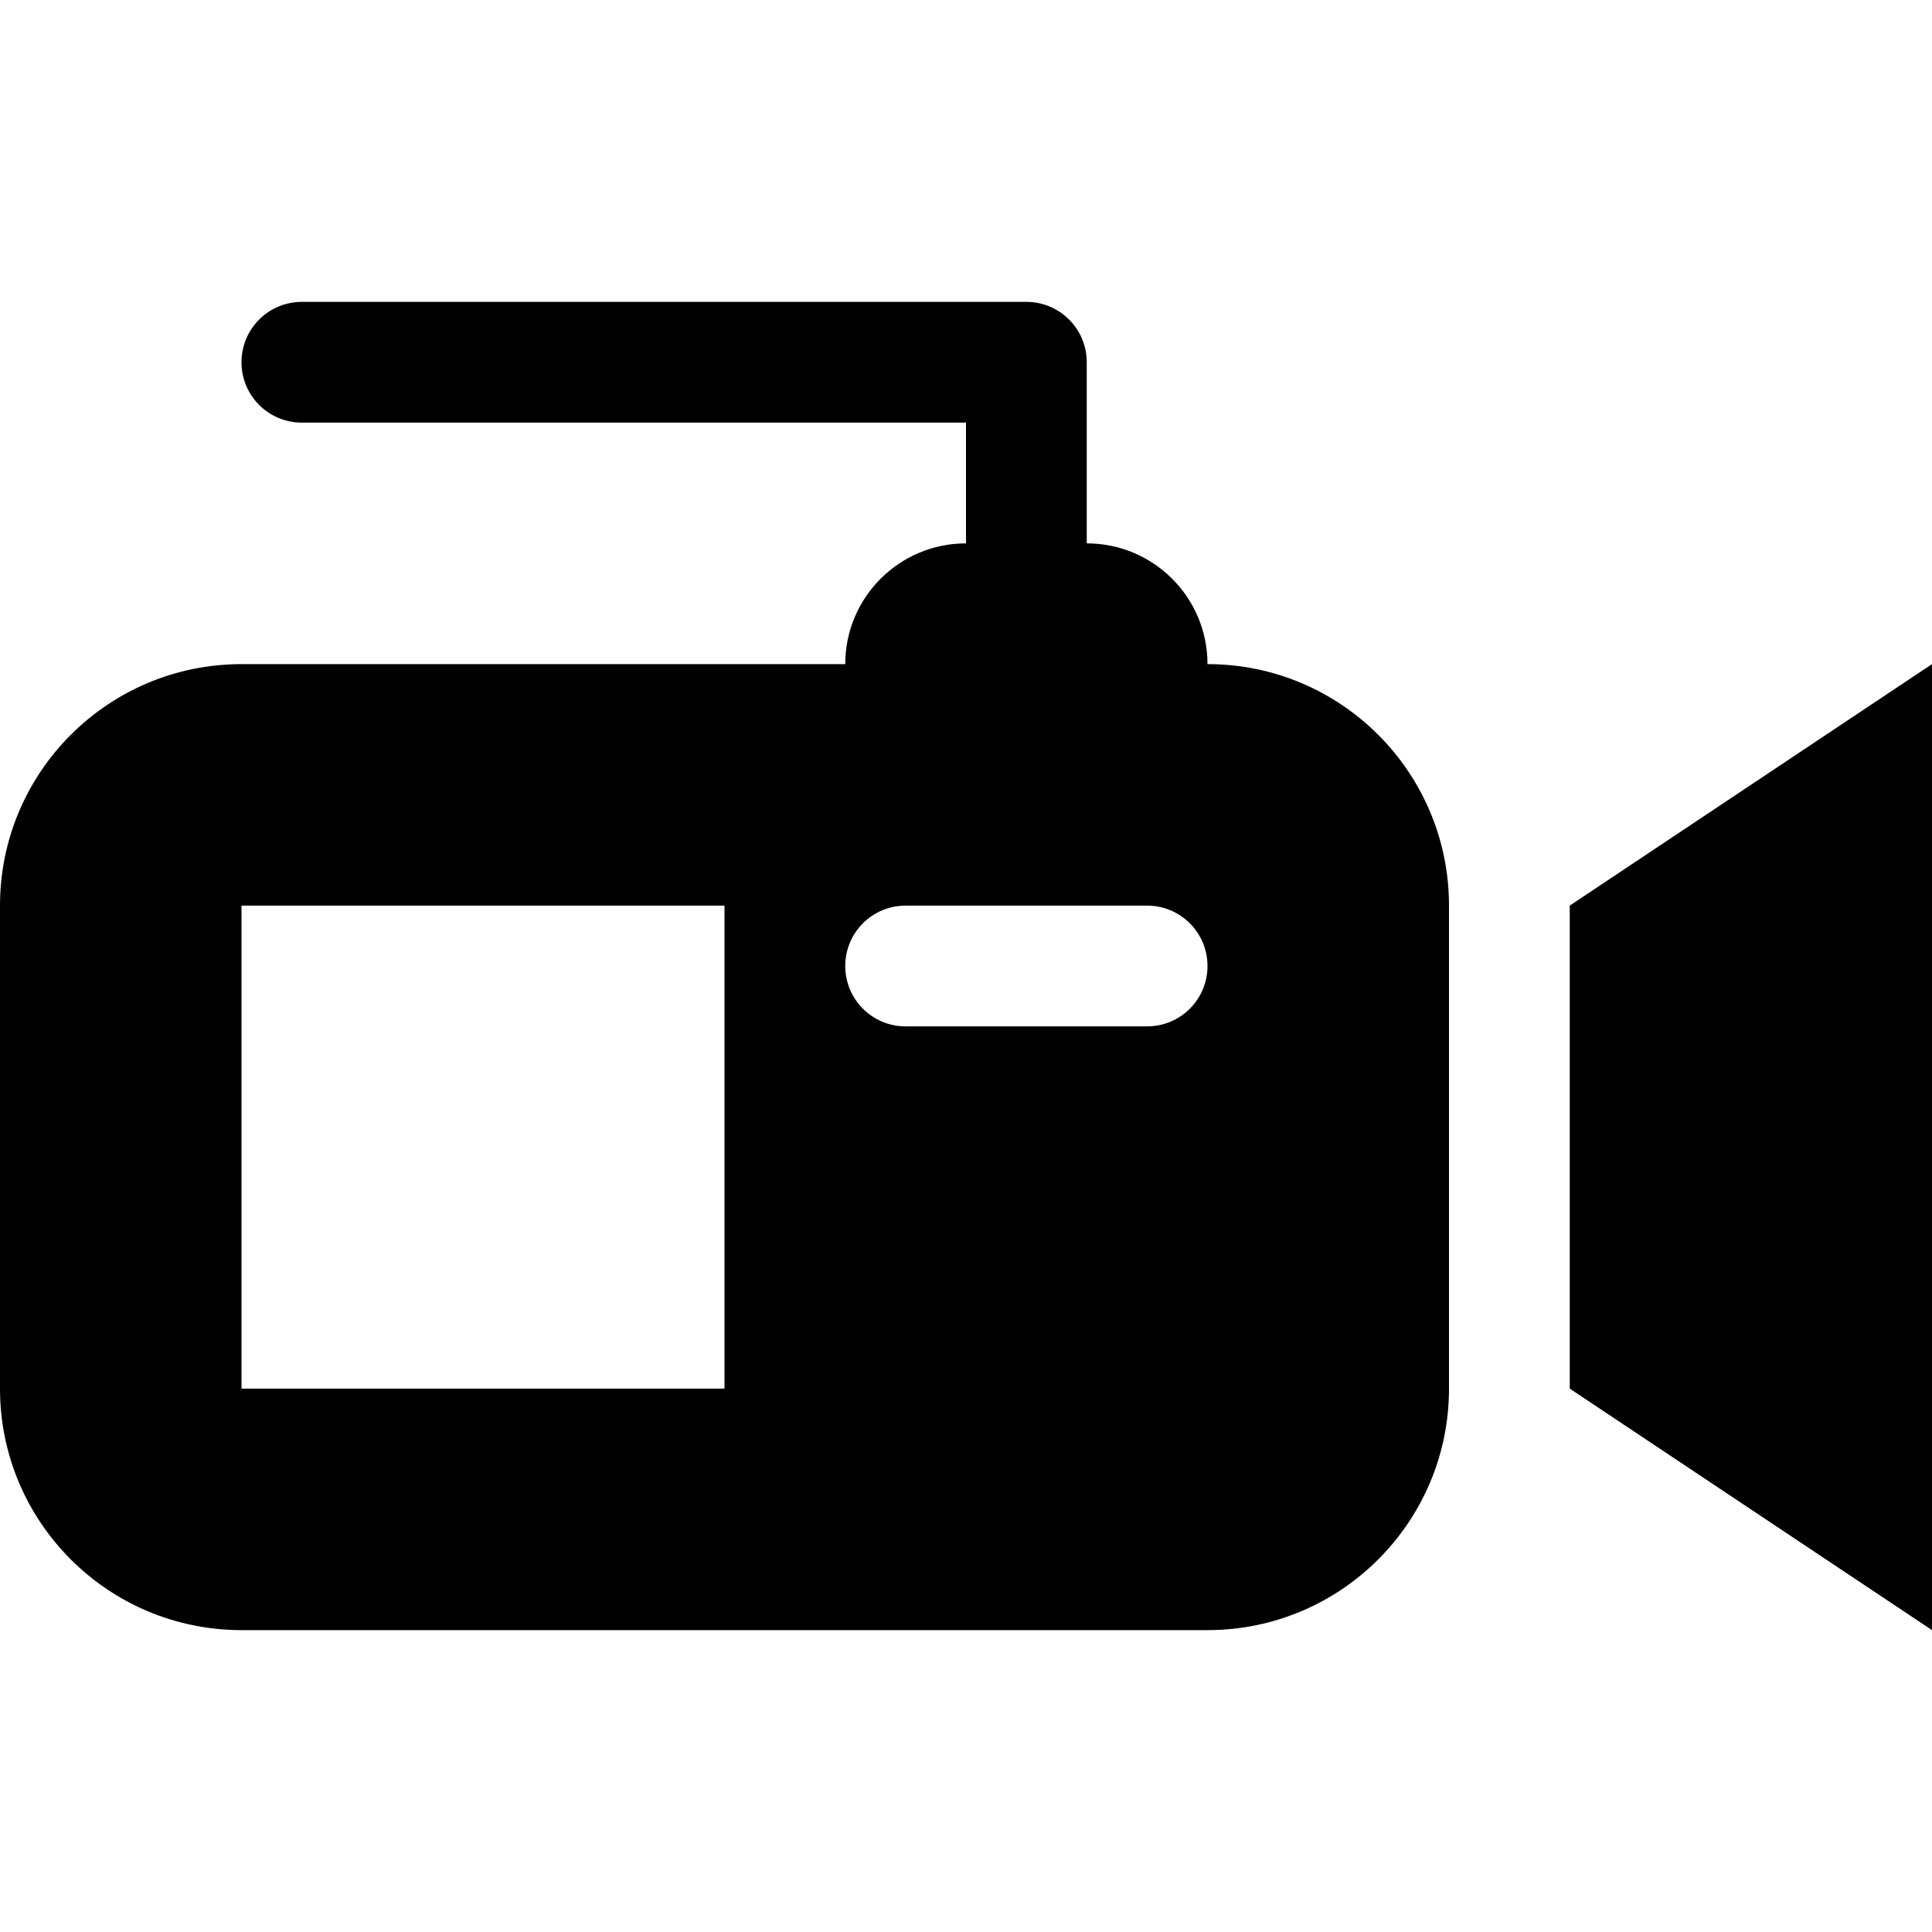
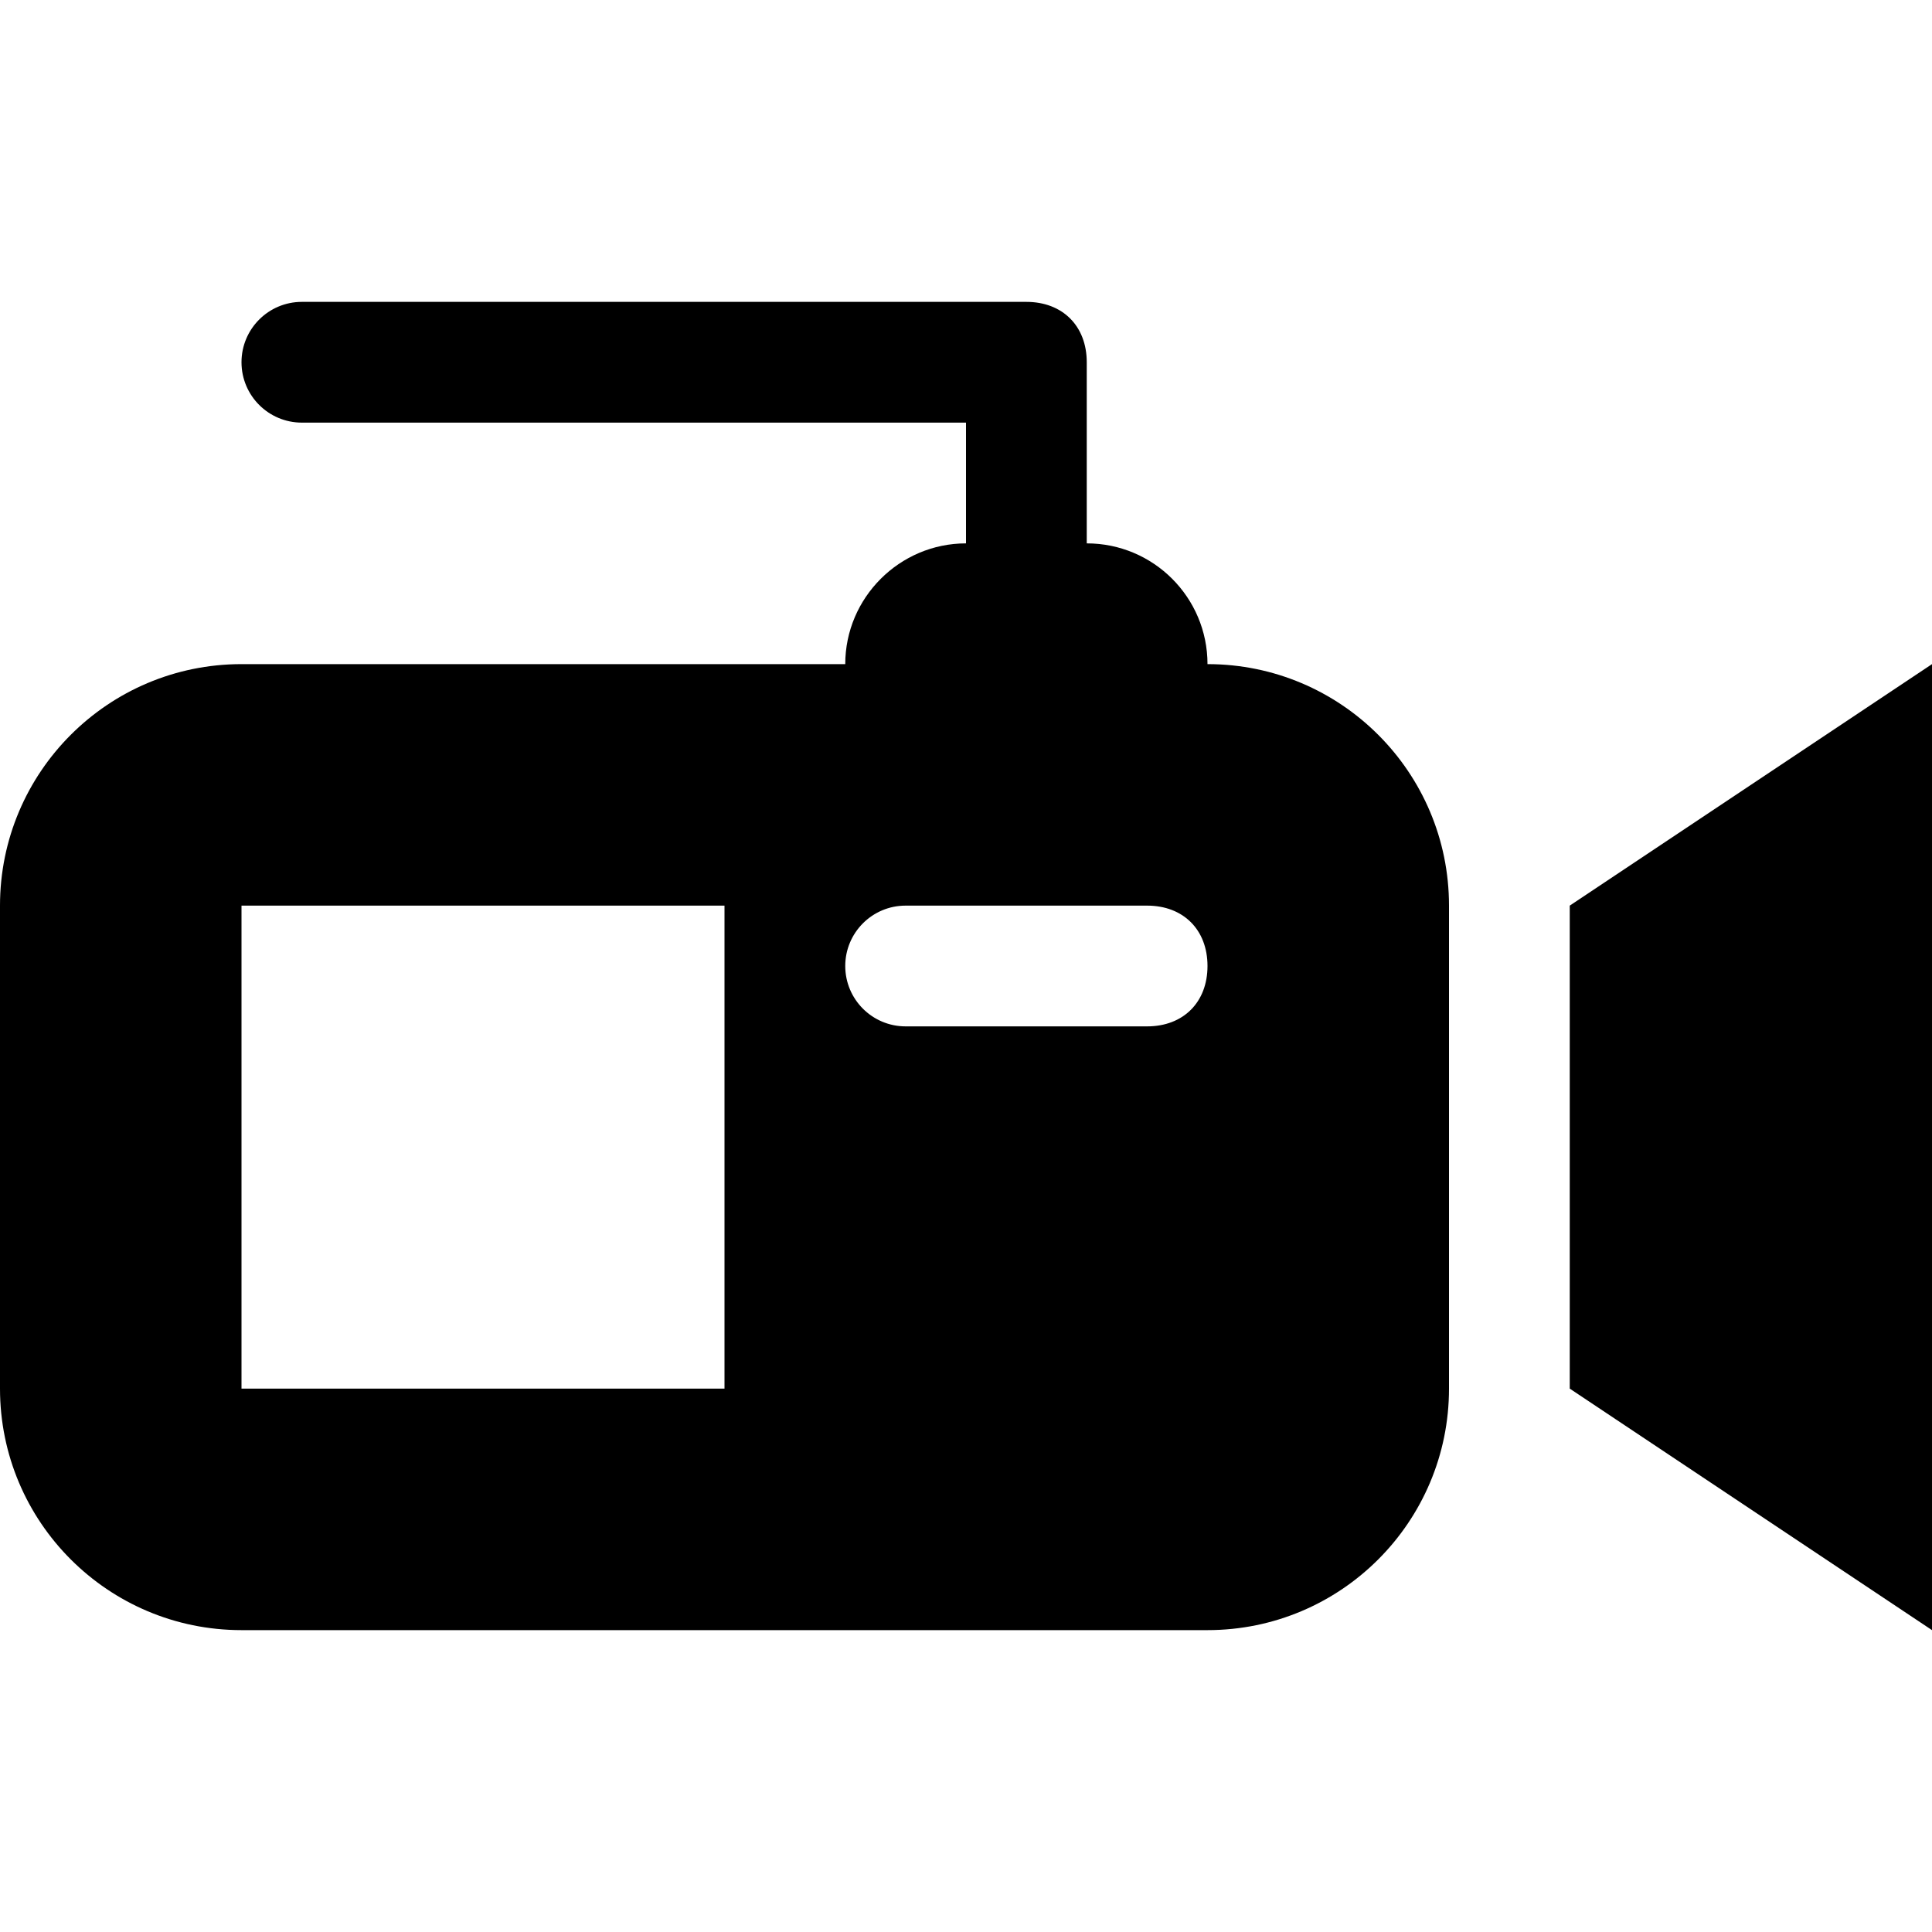
- <svg xmlns="http://www.w3.org/2000/svg" version="1.1" id="Layer_1" x="0px" y="0px" width="32px" height="32px" viewBox="0 0 32 32" enable-background="new 0 0 32 32" xml:space="preserve">
-   <g transform="translate(0 192)">
-     <path d="M26-177l6-4v16l-6-4V-177z M24-177v8c0,2.209-1.791,4-4,4H4c-2.209,0-4-1.791-4-4v-8c0-2.209,1.791-4,4-4h10 c0-1.105,0.895-2,2-2v-2H5c-0.553,0-1-0.447-1-1s0.447-1,1-1h12c0.553,0,1,0.447,1,1v3c1.105,0,2,0.895,2,2 C22.209-181,24-179.209,24-177z M12-177H4v8h8V-177z M20-176c0-0.553-0.447-1-1-1h-4c-0.553,0-1,0.447-1,1s0.447,1,1,1h4 C19.553-175,20-175.447,20-176z" />
-   </g>
+ <svg xmlns="http://www.w3.org/2000/svg" width="32" height="32">
+   <path d="M26 15l6-4v16l-6-4v-8zm-2 0v8a4 4 0 01-4 4H4a4 4 0 01-4-4v-8a4 4 0 014-4h10c0-1.1.9-2 2-2V7H5a1 1 0 110-2h12c.6 0 1 .4 1 1v3a2 2 0 012 2 4 4 0 014 4zm-12 0H4v8h8v-8zm8 1c0-.6-.4-1-1-1h-4a1 1 0 100 2h4c.6 0 1-.4 1-1z" />
</svg>
